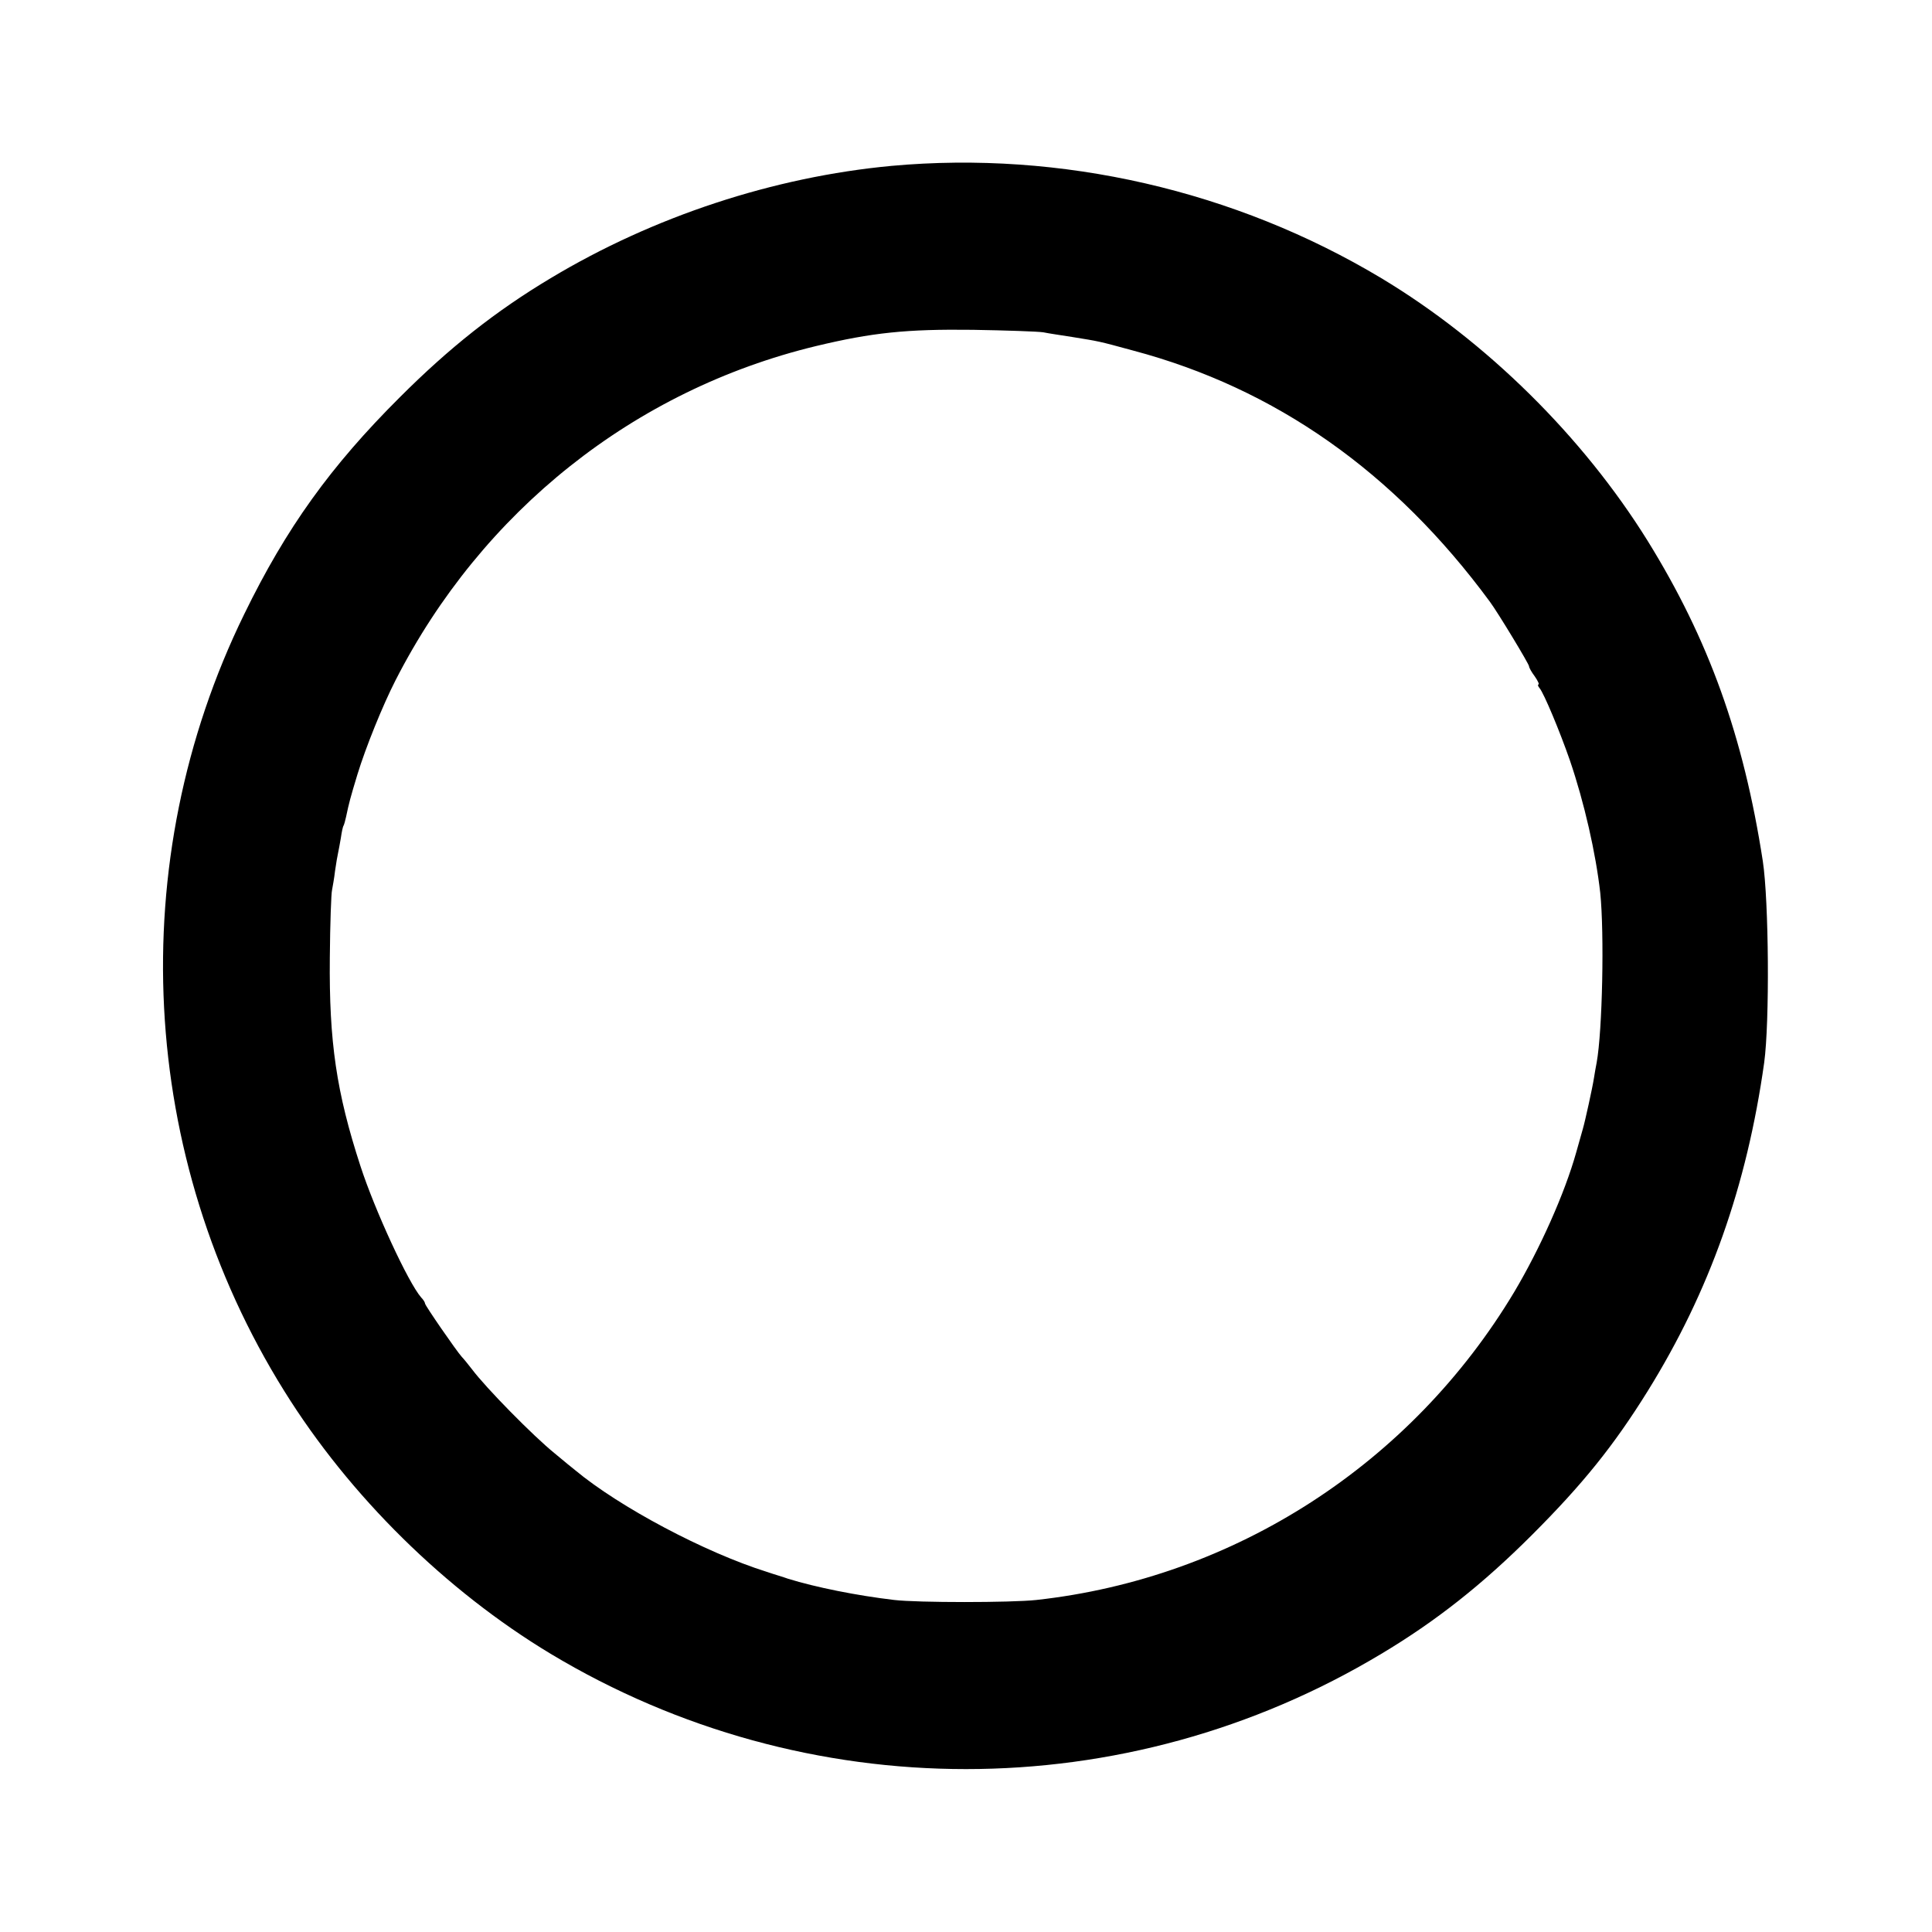
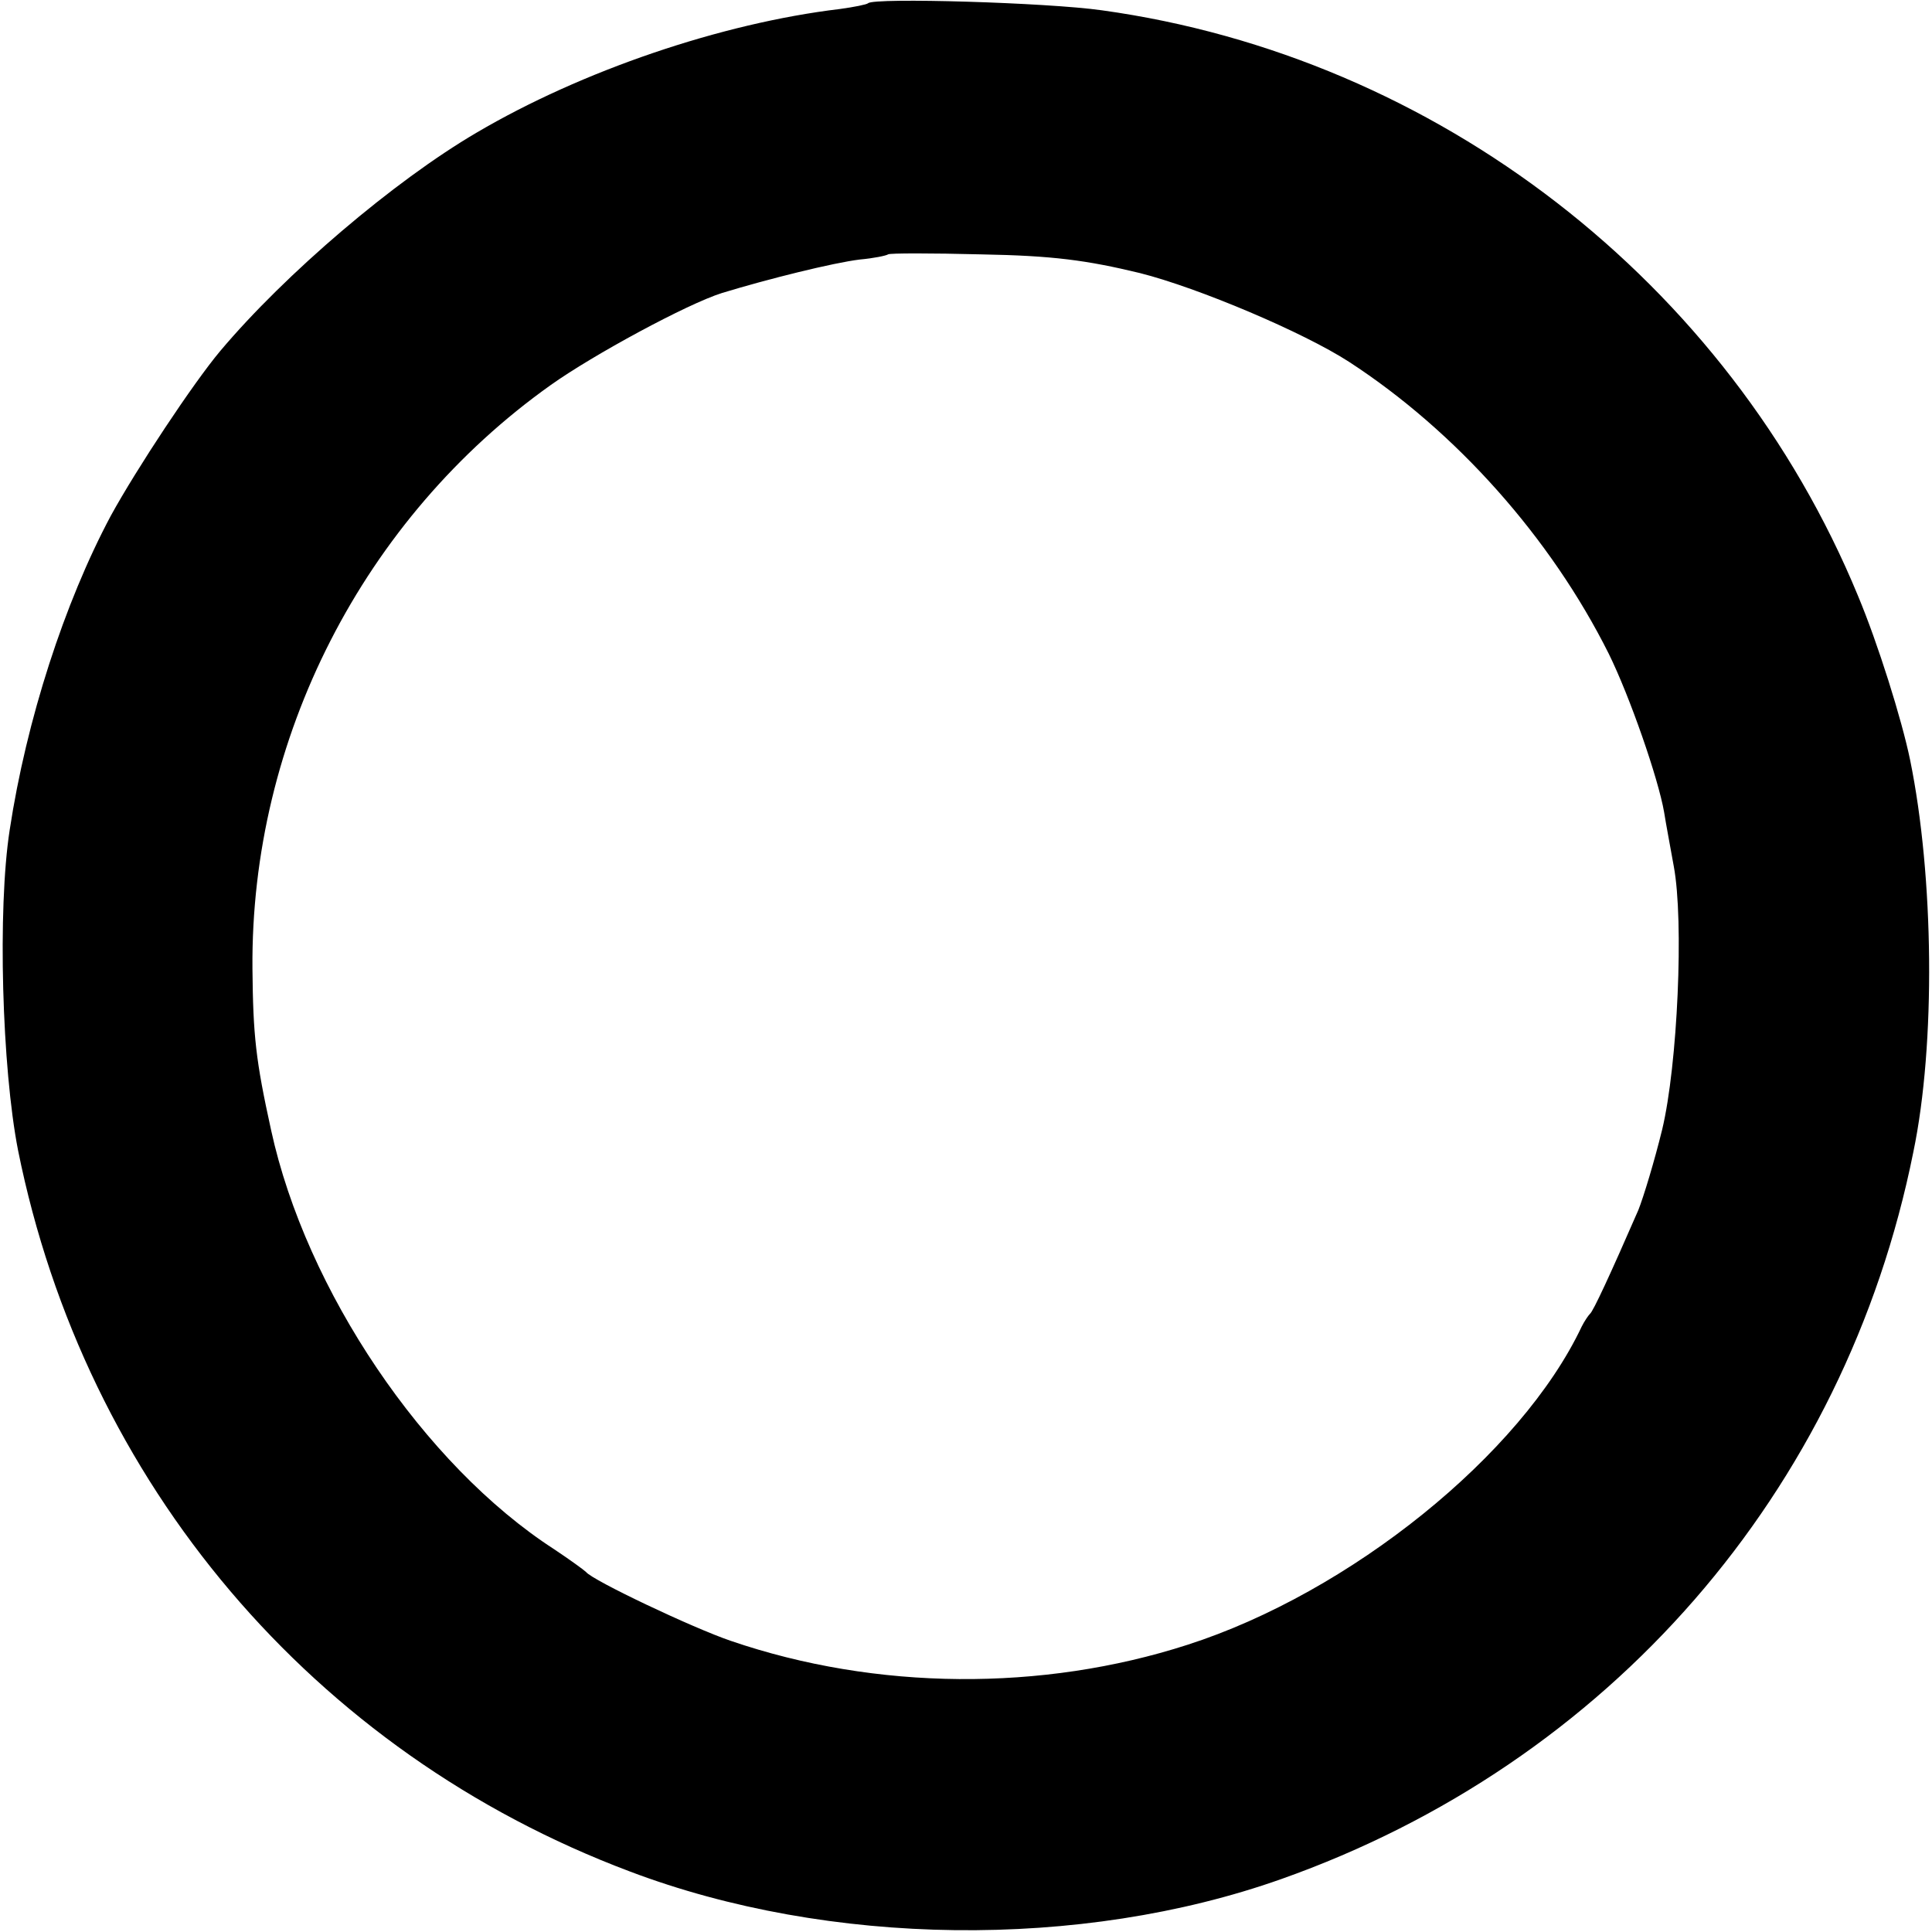
- <svg xmlns="http://www.w3.org/2000/svg" version="1.0" width="700pt" height="700pt" viewBox="0 0 700 700" preserveAspectRatio="xMidYMid meet">
-   <g transform="translate(0,700) scale(0.1,-0.1)" fill="#000000" stroke="none">
-     <path d="M3230 6399 c-427 -40 -862 -183 -1235 -407 -199 -119 -367 -252 -546 -431 -251 -250 -412 -474 -564 -786 -439 -897 -384 -1967 145 -2815 237 -381 585 -723 965 -952 927 -557 2083 -557 3010 0 199 119 367 252 546 431 183 183 296 323 419 521 224 361 359 742 422 1190 20 146 17 585 -5 730 -70 453 -196 803 -417 1160 -235 378 -584 723 -965 952 -530 318 -1161 463 -1775 407z m550 -603 c19 -4 67 -11 105 -17 98 -16 92 -14 220 -49 516 -137 947 -440 1293 -910 29 -39 142 -226 142 -234 0 -5 9 -21 21 -37 11 -16 17 -29 13 -29 -3 0 -2 -6 4 -13 16 -19 74 -158 110 -262 52 -152 94 -337 110 -480 15 -147 8 -499 -13 -615 -3 -14 -7 -39 -10 -57 -5 -33 -32 -156 -40 -183 -2 -8 -13 -46 -24 -85 -42 -150 -132 -350 -224 -505 -374 -625 -1015 -1038 -1732 -1117 -91 -10 -432 -10 -515 0 -136 16 -285 46 -385 77 -16 6 -51 16 -77 25 -223 70 -533 234 -695 369 -8 6 -19 16 -26 21 -7 6 -28 23 -47 39 -78 63 -249 237 -300 305 -14 18 -30 38 -37 45 -19 21 -133 186 -133 193 0 4 -6 14 -14 22 -47 54 -168 316 -220 476 -87 267 -114 450 -111 755 1 124 5 234 8 245 2 11 8 43 11 70 4 28 9 57 11 65 2 8 6 32 10 54 3 21 7 41 10 45 2 4 6 18 9 32 11 52 15 67 41 153 30 98 91 249 138 341 313 613 865 1052 1523 1211 204 49 329 62 569 59 121 -2 236 -6 255 -9z" />
+ <svg xmlns="http://www.w3.org/2000/svg" version="1.0" width="300pt" height="300pt" viewBox="0 0 300 300" preserveAspectRatio="xMidYMid meet">
+   <g transform="translate(0,300) scale(0.1,-0.1)" fill="#000000" stroke="none">
+     <path d="M1348 2995 c-2 -2 -22 -6 -44 -9 -184 -22 -401 -96 -564 -192 -128 -75 -297 -219 -398 -339 -42 -50 -130 -183 -170 -256 -72 -135 -131 -317 -157 -488 -19 -123 -12 -369 13 -497 104 -517 458 -935 950 -1120 309 -117 700 -122 1011 -12 509 180 876 601 982 1129 35 168 32 428 -5 609 -13 63 -50 181 -81 255 -201 487 -654 837 -1174 909 -84 12 -354 20 -363 11z m422 -419 c91 -23 254 -92 325 -138 166 -108 313 -273 403 -453 33 -67 77 -194 86 -246 3 -19 10 -56 15 -84 16 -85 6 -309 -18 -409 -12 -49 -29 -105 -37 -125 -44 -101 -70 -157 -75 -161 -3 -3 -9 -12 -13 -20 -94 -199 -360 -413 -612 -494 -226 -73 -484 -71 -709 6 -59 20 -215 94 -225 107 -3 3 -25 19 -49 35 -203 131 -386 403 -440 651 -24 109 -28 147 -29 251 -3 357 172 699 463 906 66 47 212 126 266 143 72 22 173 47 214 52 22 2 41 6 44 8 2 2 67 2 145 0 111 -2 163 -9 246 -29z" />
  </g>
</svg>
